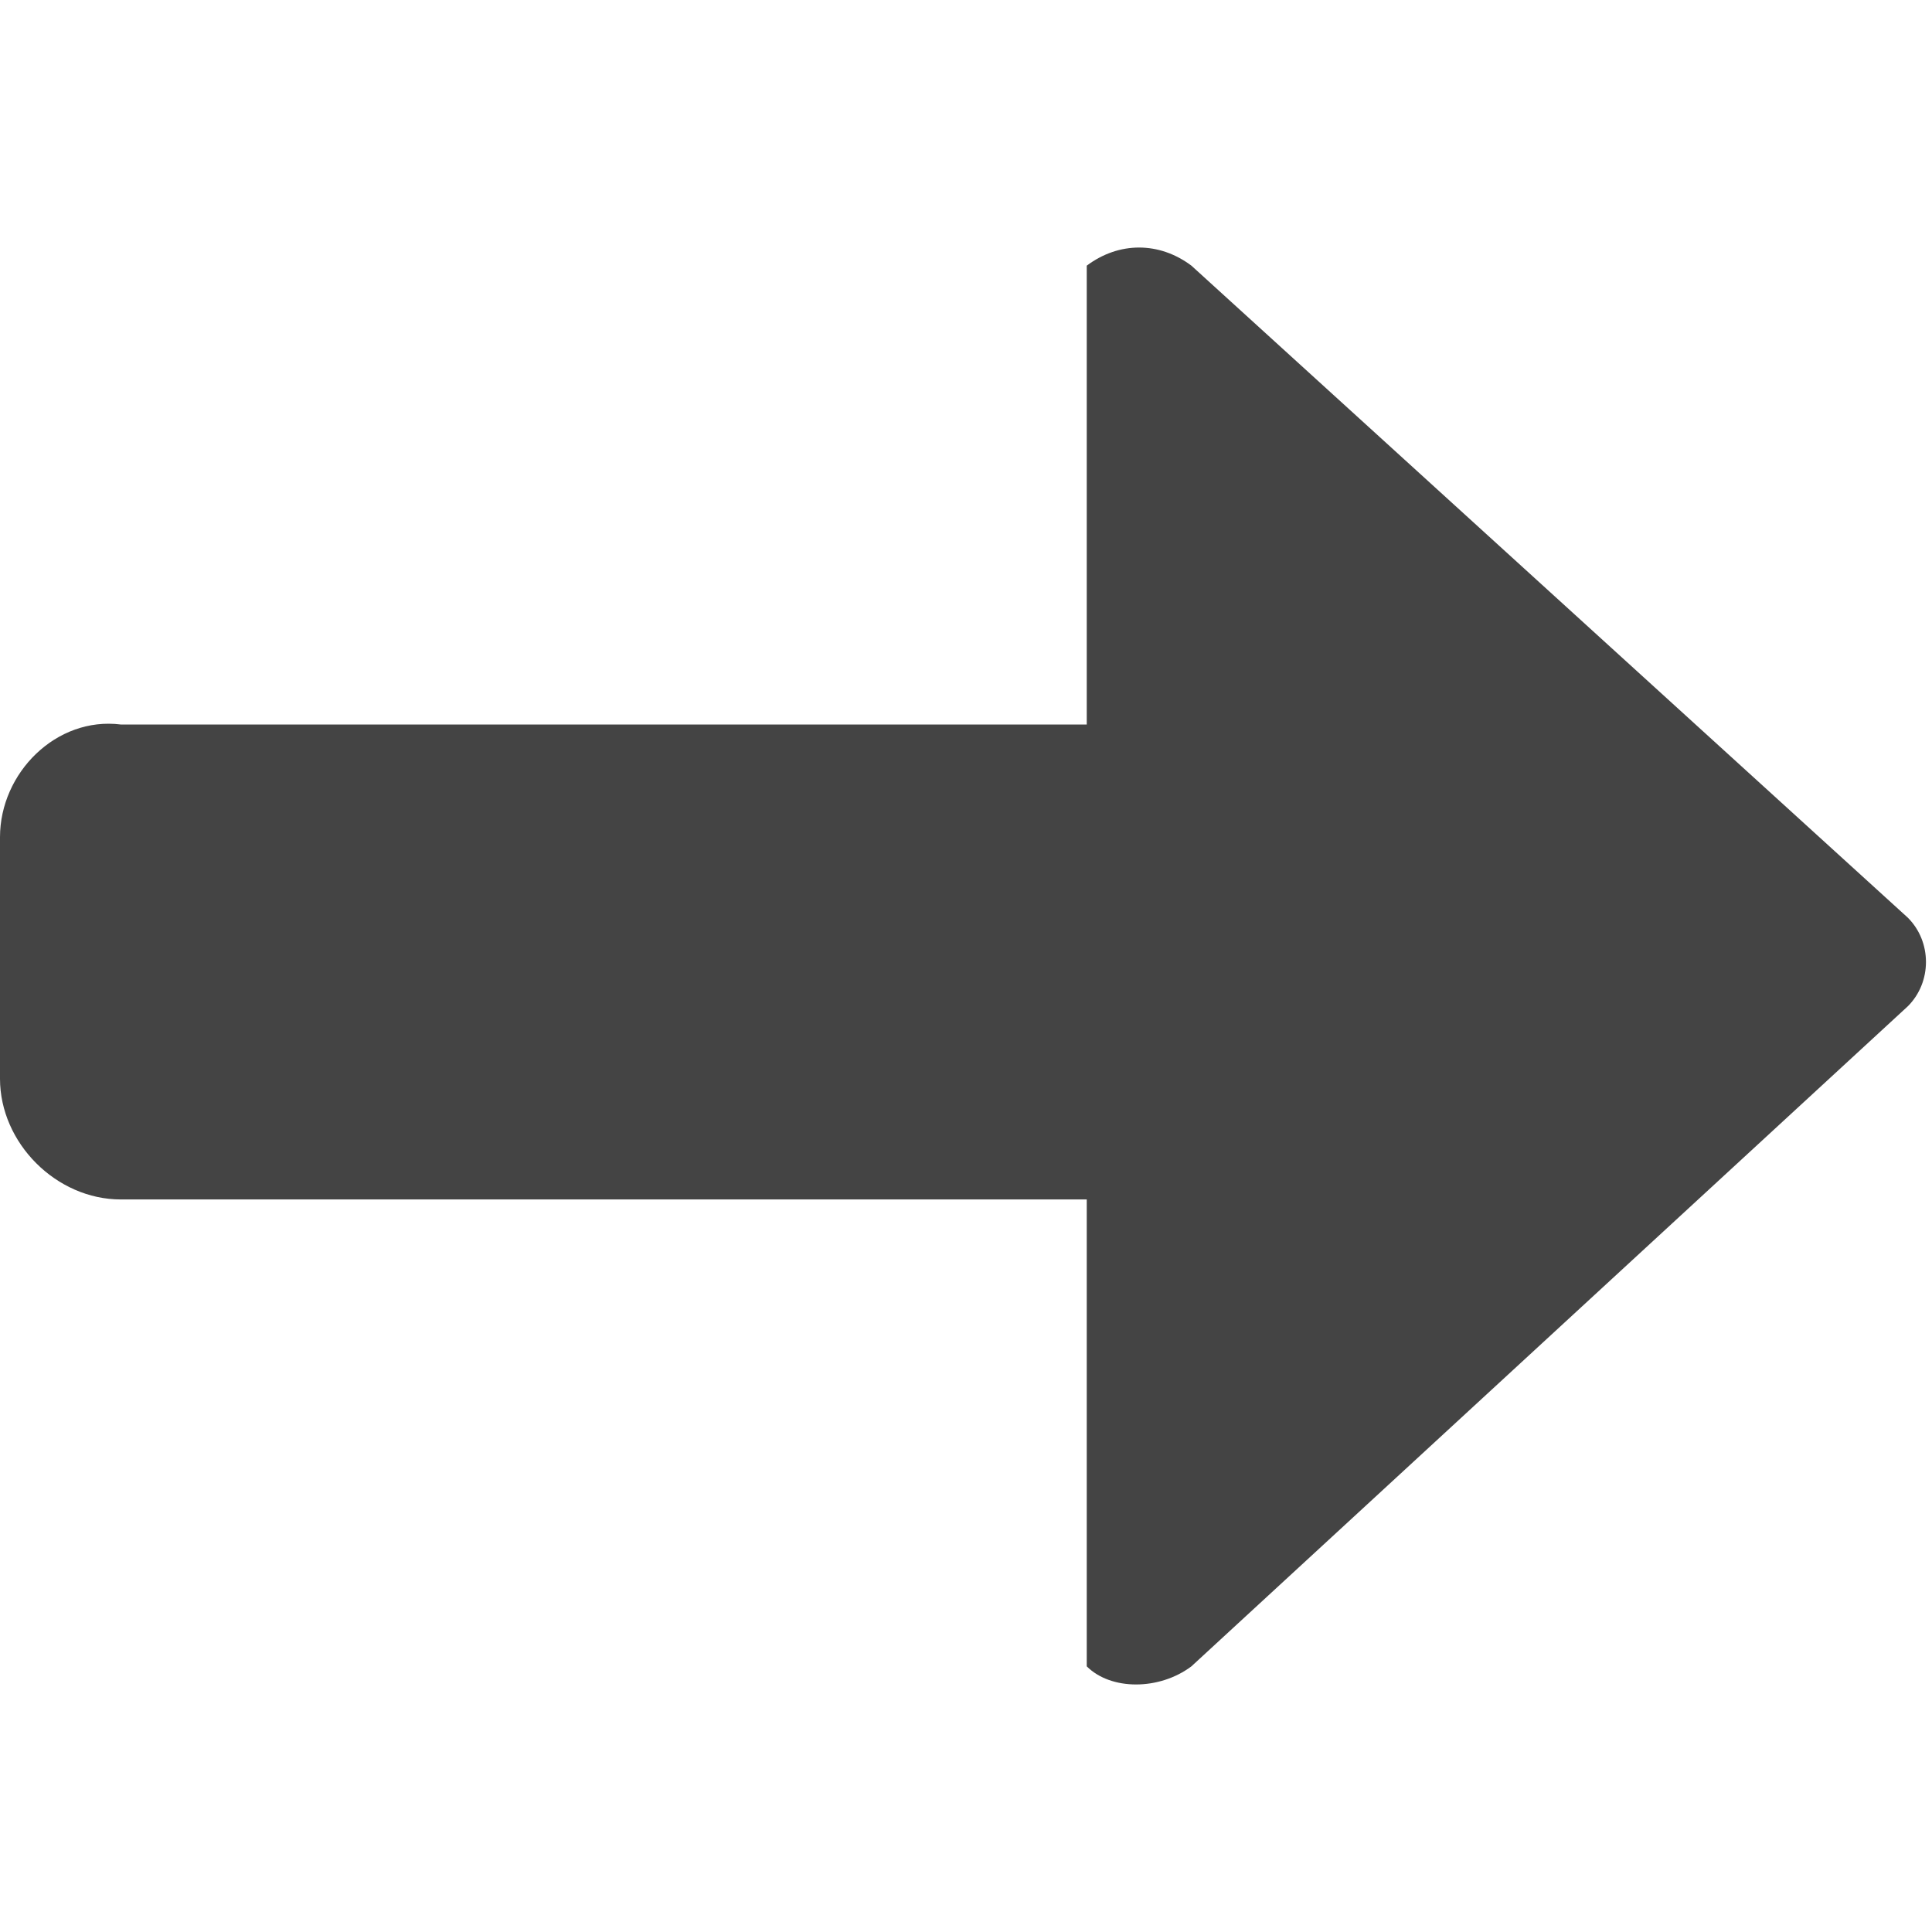
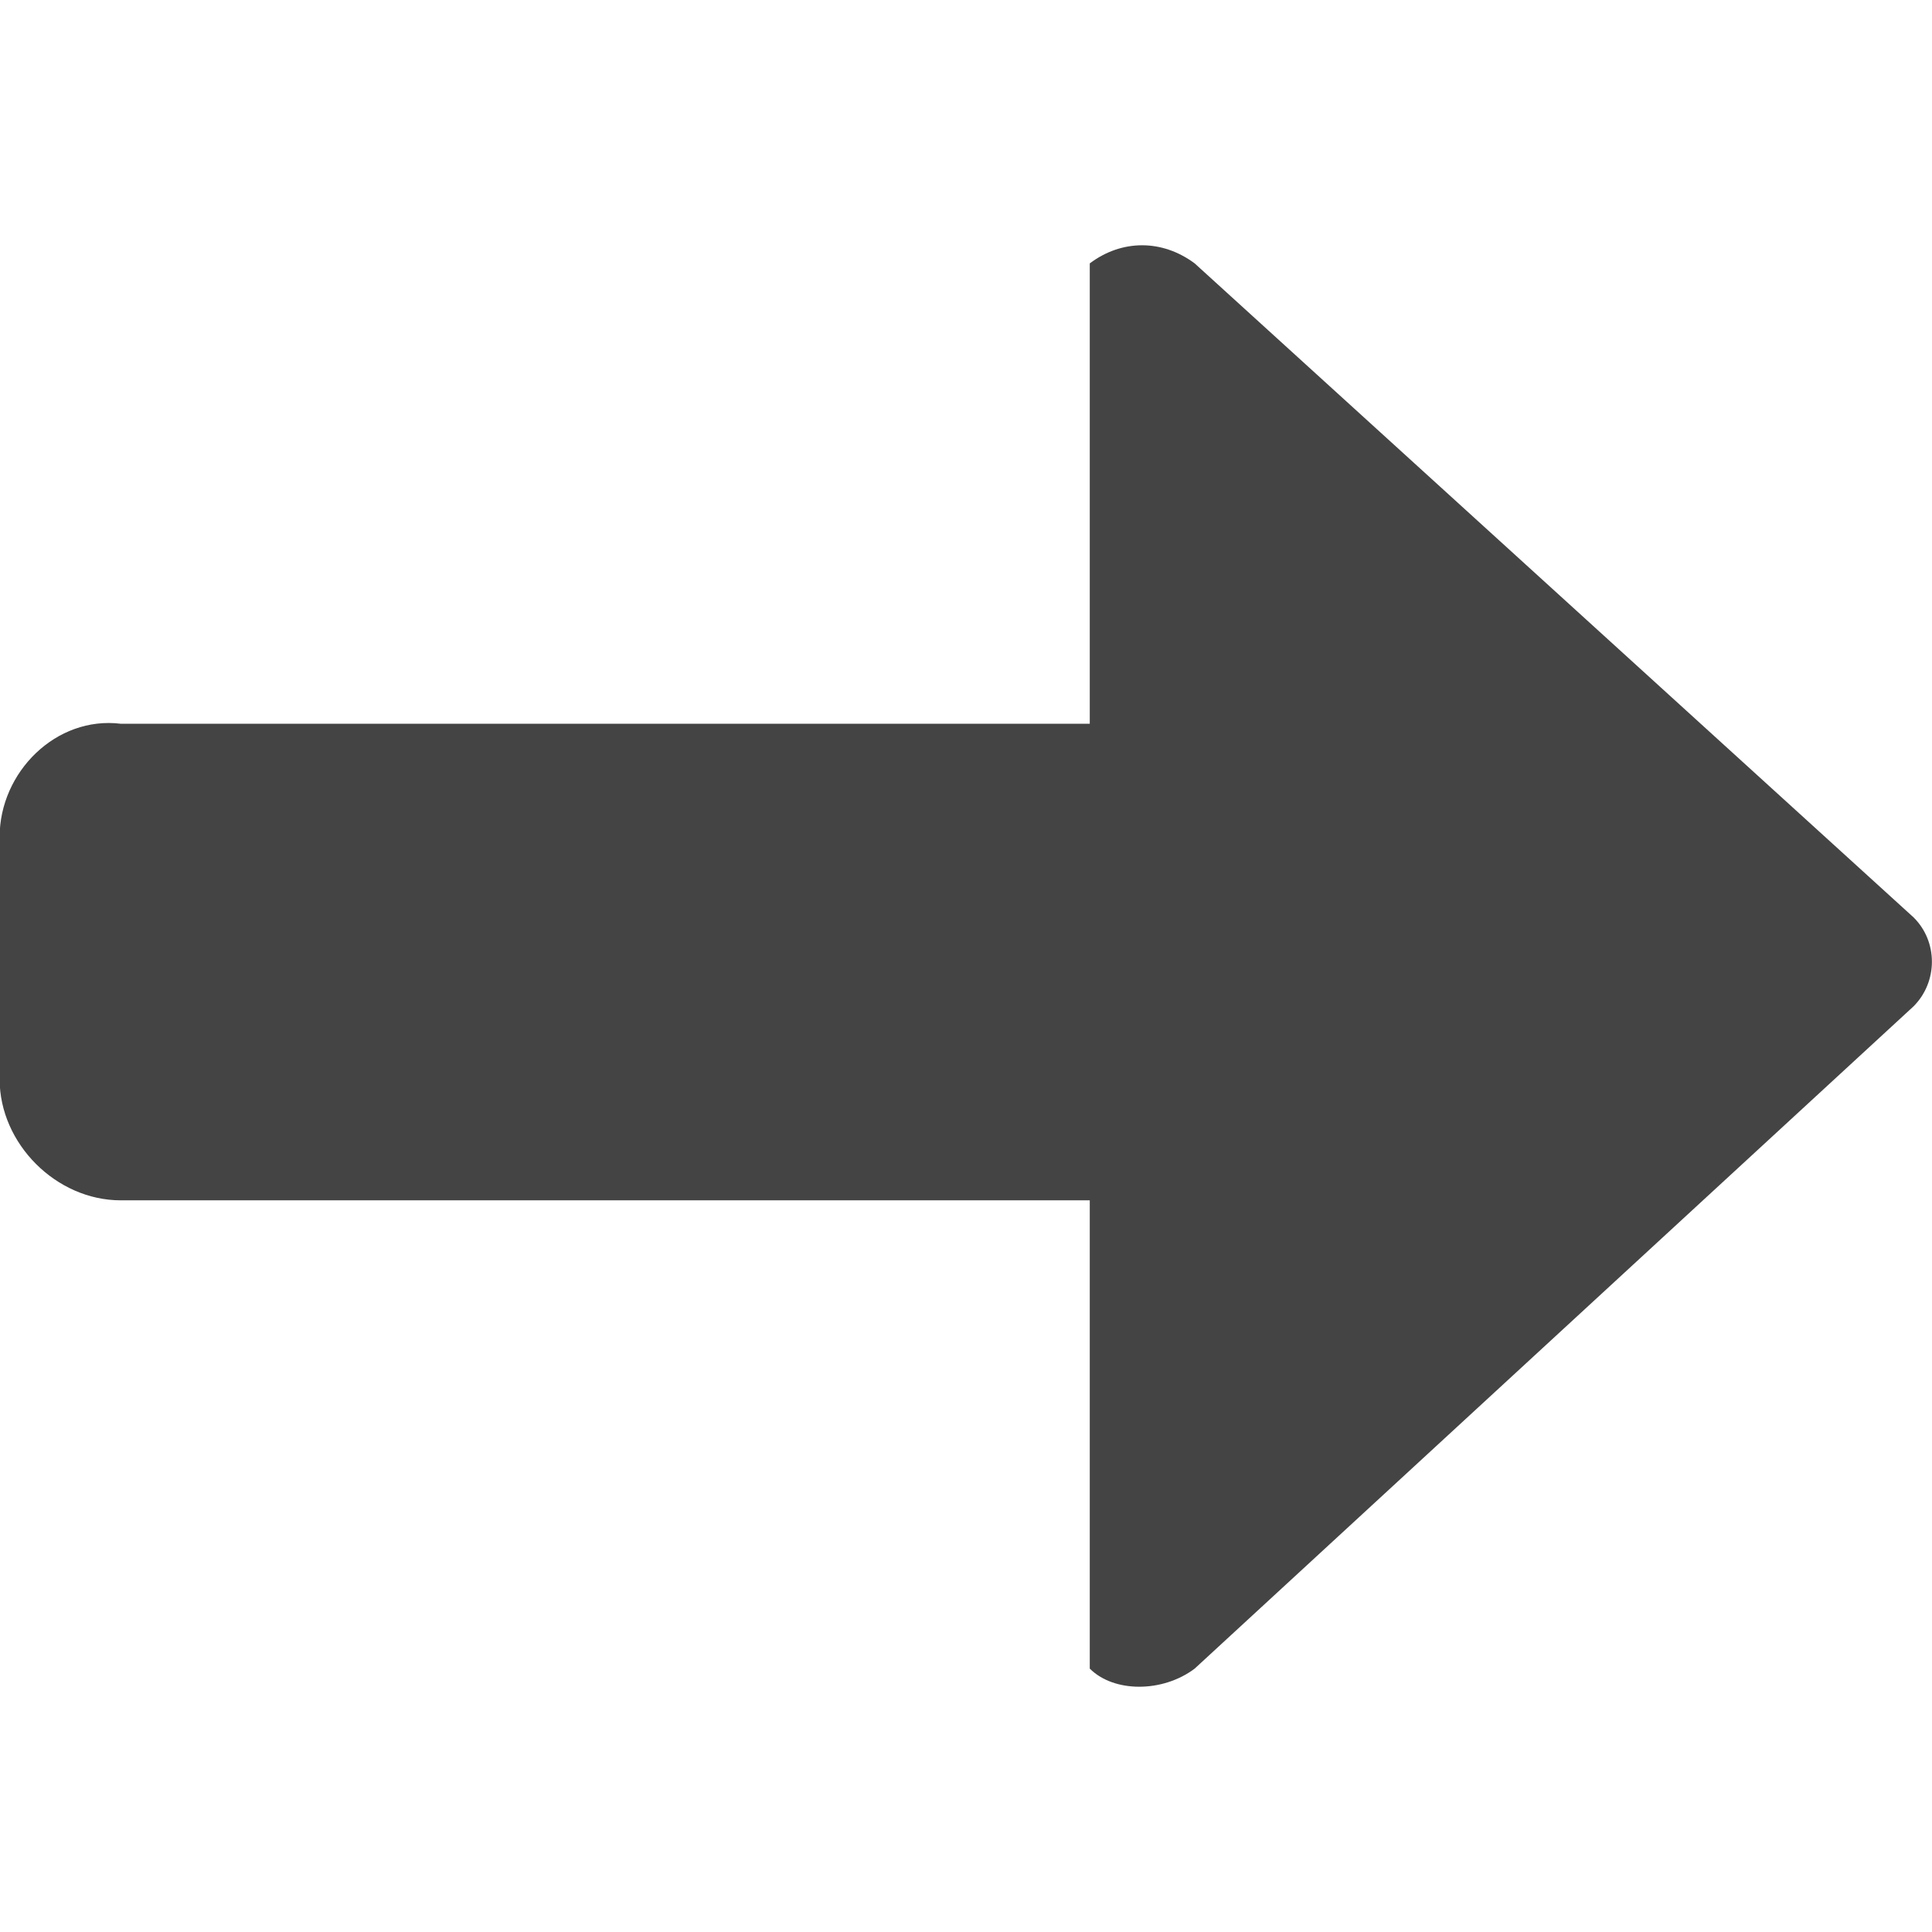
- <svg xmlns="http://www.w3.org/2000/svg" version="1.1" id="Vrstva_1" x="0px" y="0px" viewBox="0 0 24 24" style="enable-background:new 0 0 24 24;" xml:space="preserve">
+ <svg xmlns="http://www.w3.org/2000/svg" version="1.1" id="Vrstva_1" x="0px" y="0px" viewBox="-772.4 -184.6 512 512" style="enable-background:new -772.4 -184.6 512 512;" xml:space="preserve">
  <style type="text/css">
	.st0{fill:#444444;}
</style>
  <g>
-     <path class="st0" d="M23.7,11.4l-8.9-8.1c-0.4-0.3-0.9-0.3-1.3,0l0,5.7h-12C0.7,8.9,0,9.6,0,10.4v3c0,0.8,0.7,1.5,1.5,1.5h12l0,5.8   c0.3,0.3,0.9,0.3,1.3,0l8.9-8.2C24,12.2,24,11.7,23.7,11.4L23.7,11.4z" />
+     <path class="st0" d="M-265.3,58.5l-190.5-173.3c-8.6-6.4-19.3-6.4-27.8,0v122h-256.8c-17.1-2.1-32.1,12.8-32.1,30v64.2   c0,17.1,15,32.1,32.1,32.1h256.8v124.1c6.4,6.4,19.3,6.4,27.8,0l190.5-175.5C-258.8,75.6-258.8,64.9-265.3,58.5L-265.3,58.5z" />
  </g>
</svg>
